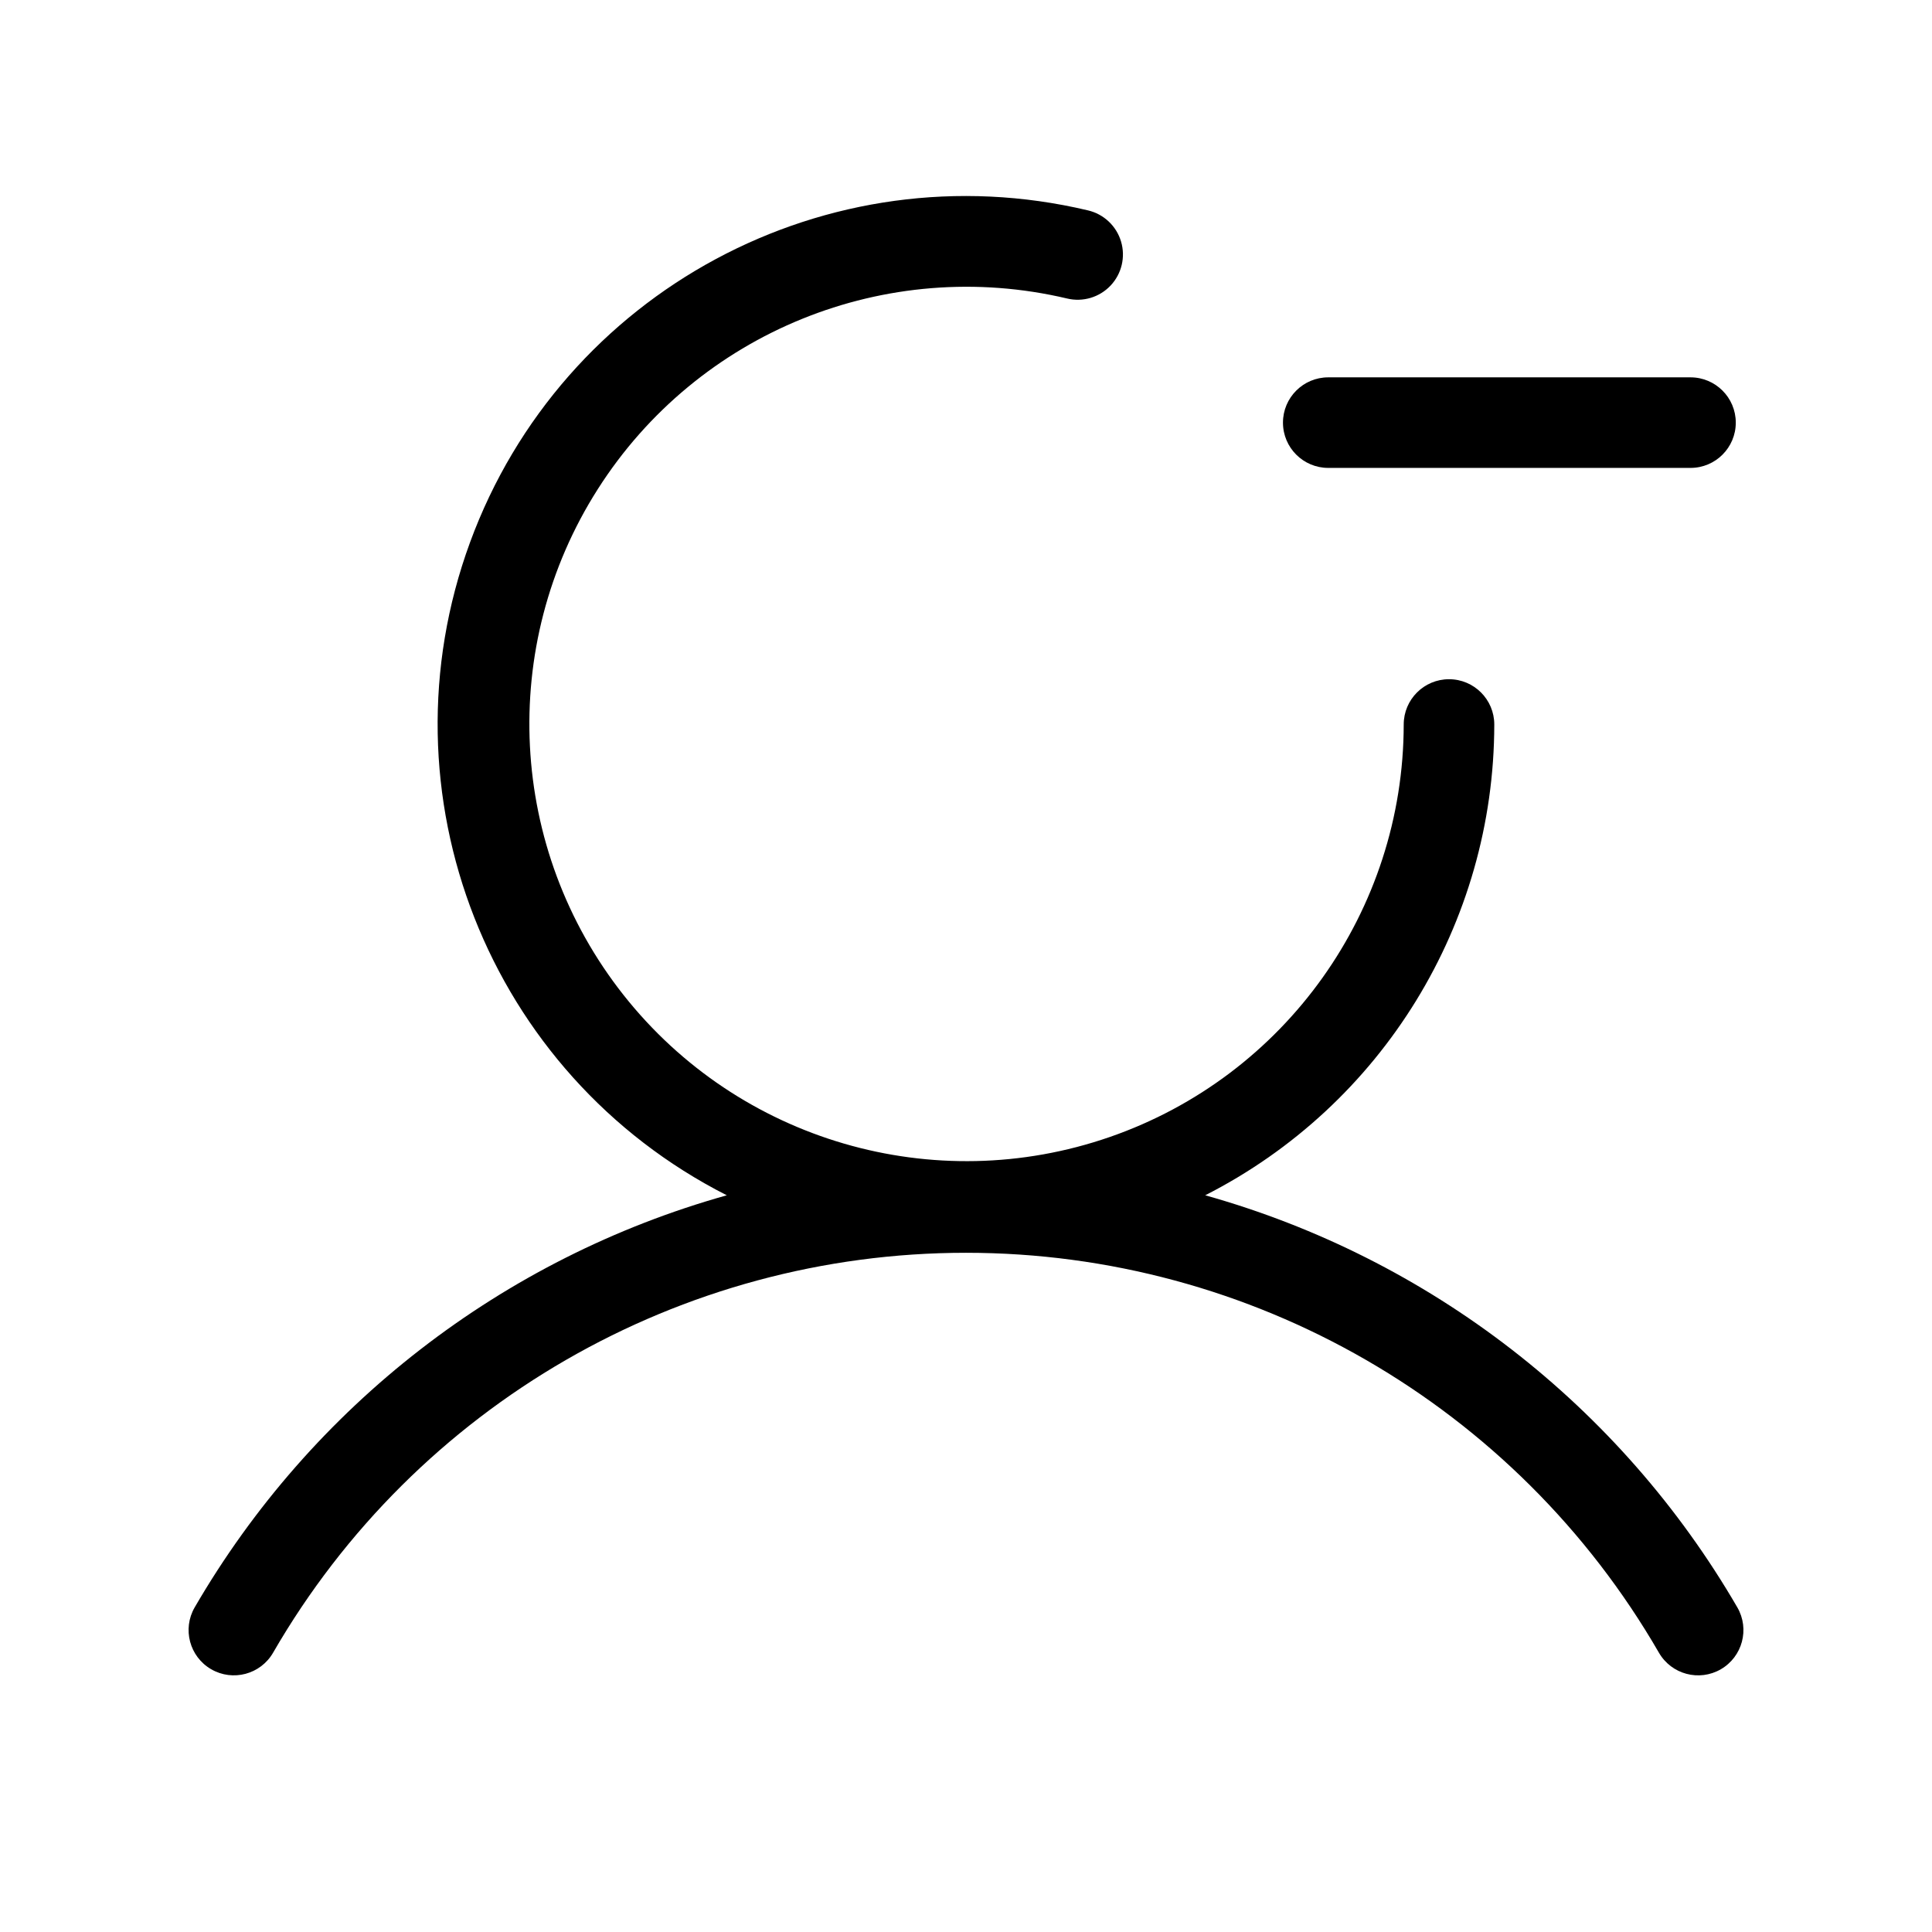
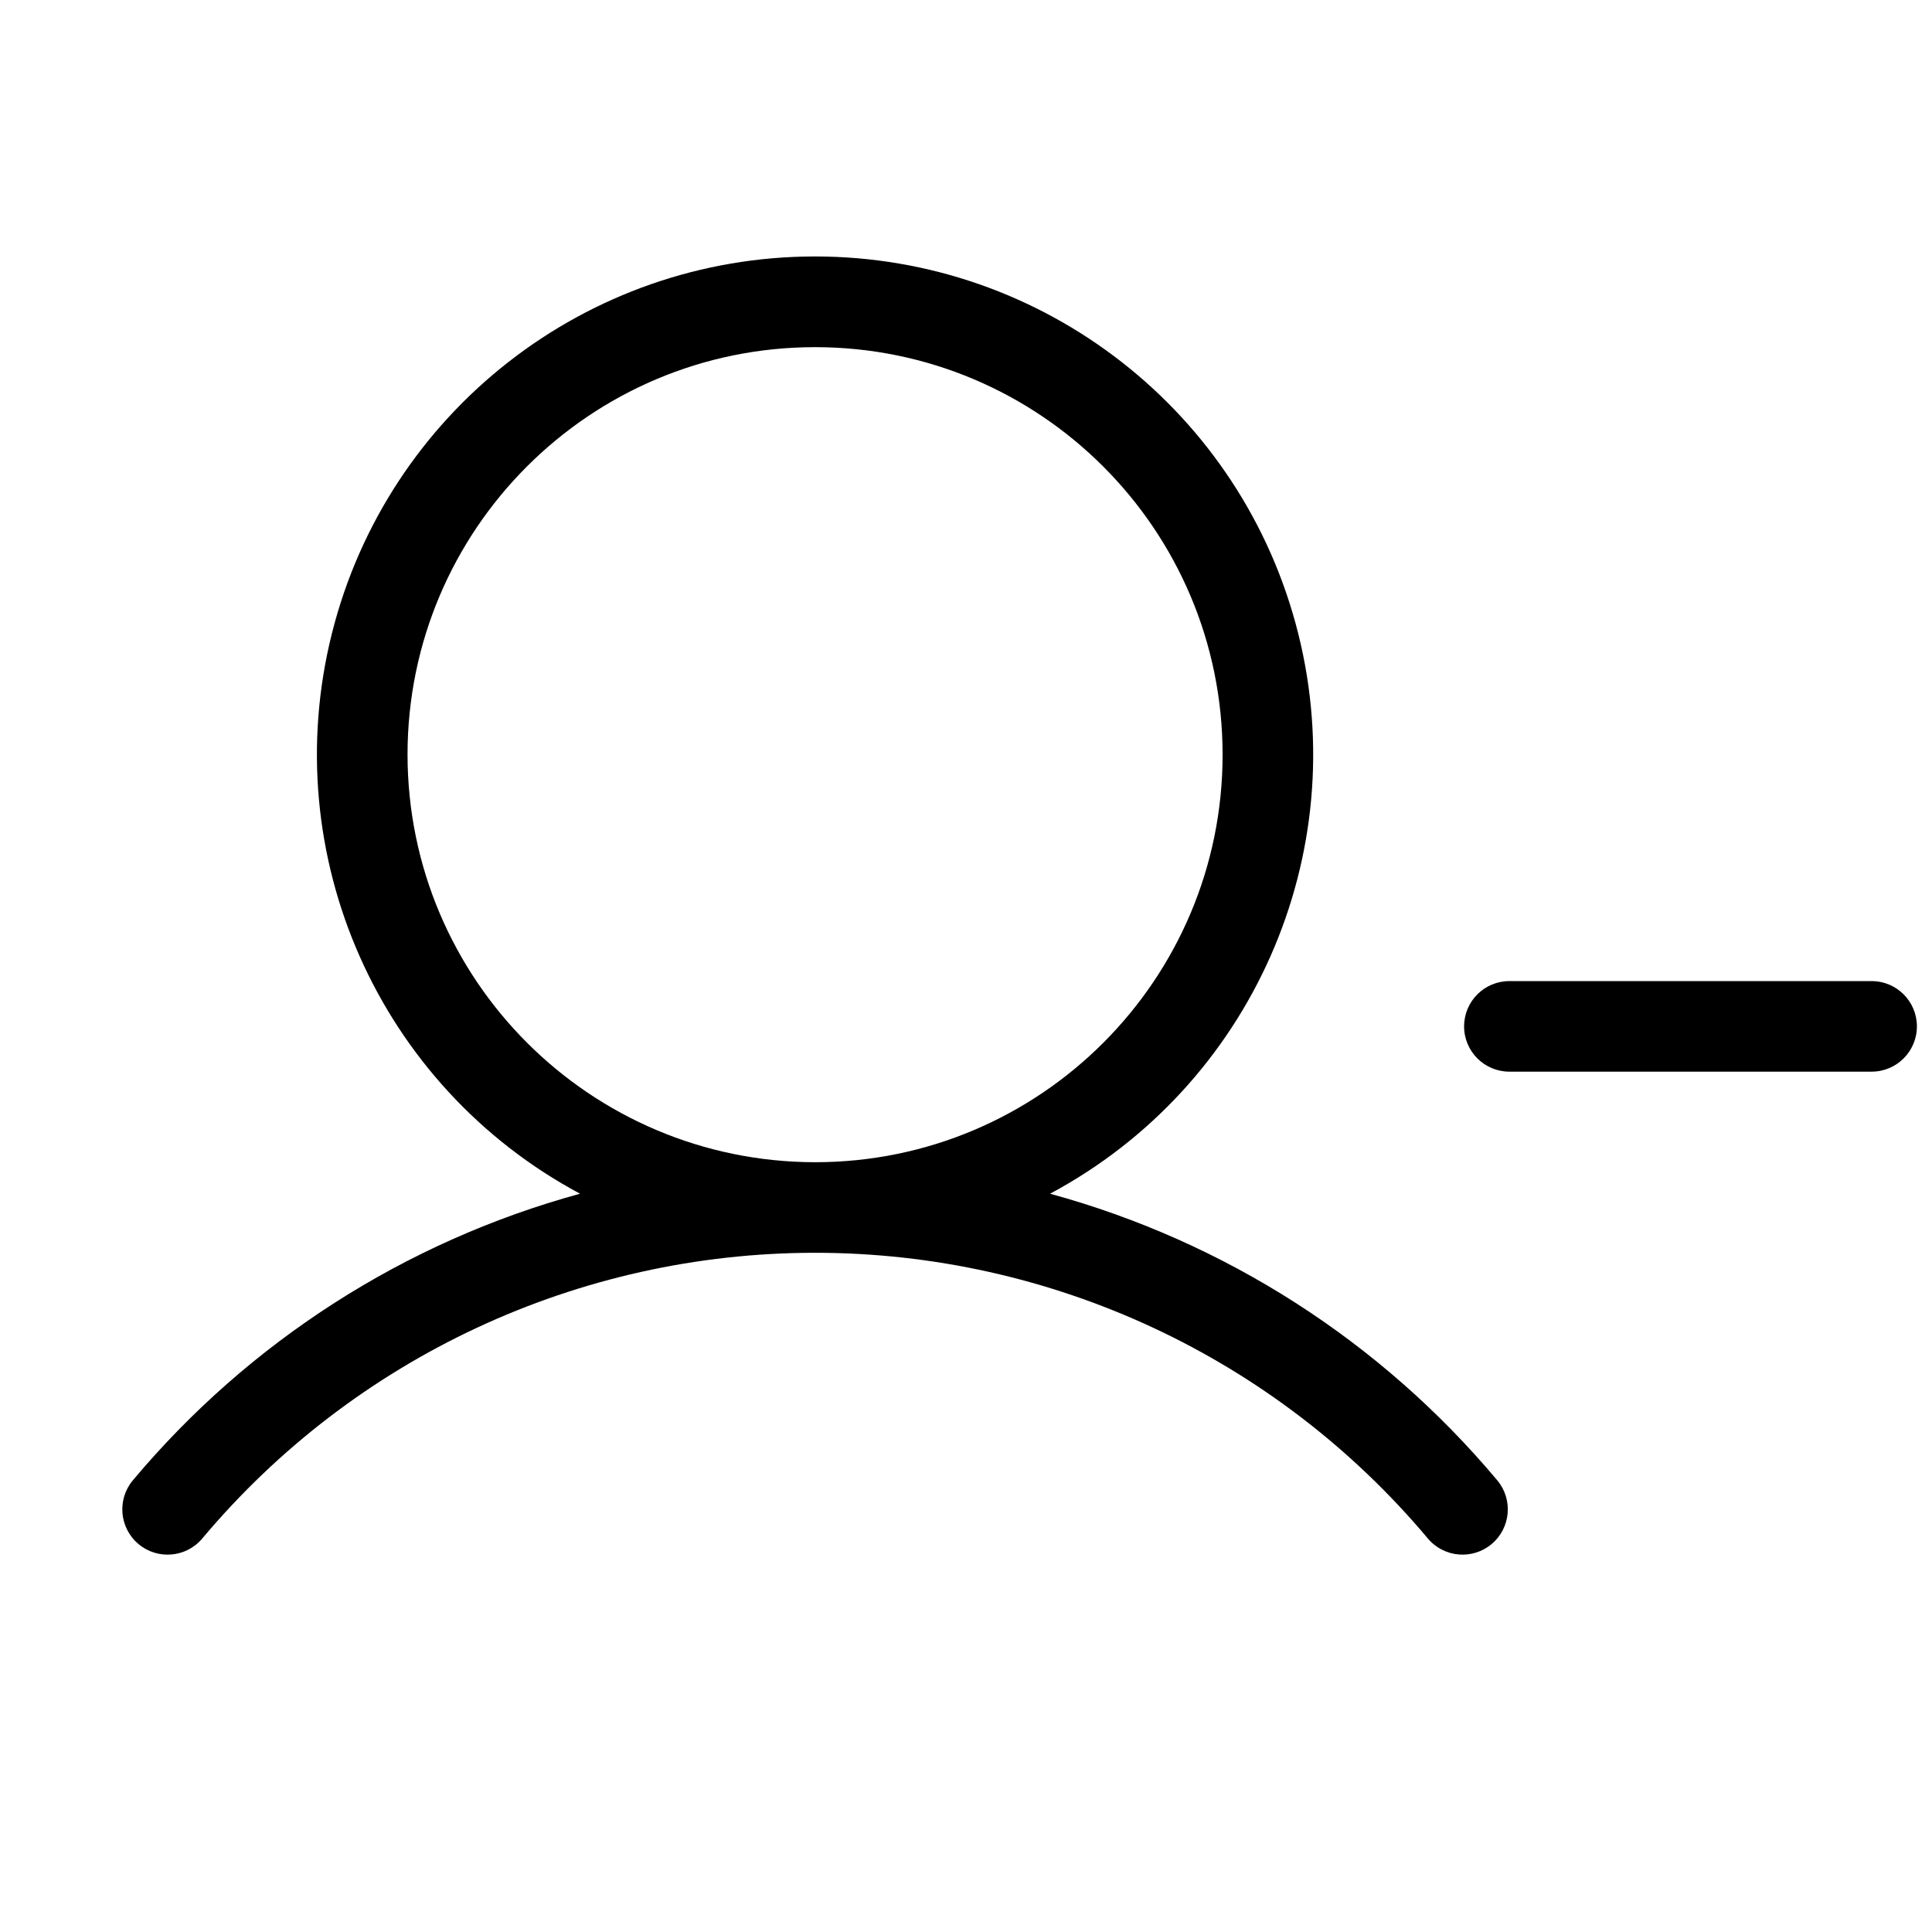
<svg xmlns="http://www.w3.org/2000/svg" viewBox="0 0 256 256" fill="currentColor">
-   <path d="M170,56a6,6,0,0,1,6-6h48a6,6,0,0,1,0,12H176A6,6,0,0,1,170,56Zm60.206,156.988a118.515,118.515,0,0,0-70.509-54.607A70.059,70.059,0,0,0,198,96a6,6,0,0,0-12,0,57.928,57.928,0,1,1-44.602-56.446A6,6,0,1,0,144.159,27.876a69.991,69.991,0,0,0-47.856,130.505A118.514,118.514,0,0,0,25.796,212.986a6,6,0,0,0,10.387,6.01,106.037,106.037,0,0,1,183.636.002,6,6,0,1,0,10.387-6.01Z" />
+   <path d="M254,136a6,6,0,0,1-6,6H200a6,6,0,0,1,0-12h48A6,6,0,0,1,254,136Zm-55.614,60.139a6,6,0,1,1-9.188,7.719,106.008,106.008,0,0,0-162.397-0,6,6,0,1,1-9.188-7.719,117.852,117.852,0,0,1,59.246-37.965,66,66,0,1,1,62.279,0A117.853,117.853,0,0,1,198.386,196.139ZM108,154a54,54,0,1,0-54-54A54.061,54.061,0,0,0,108,154Z" />
</svg>
